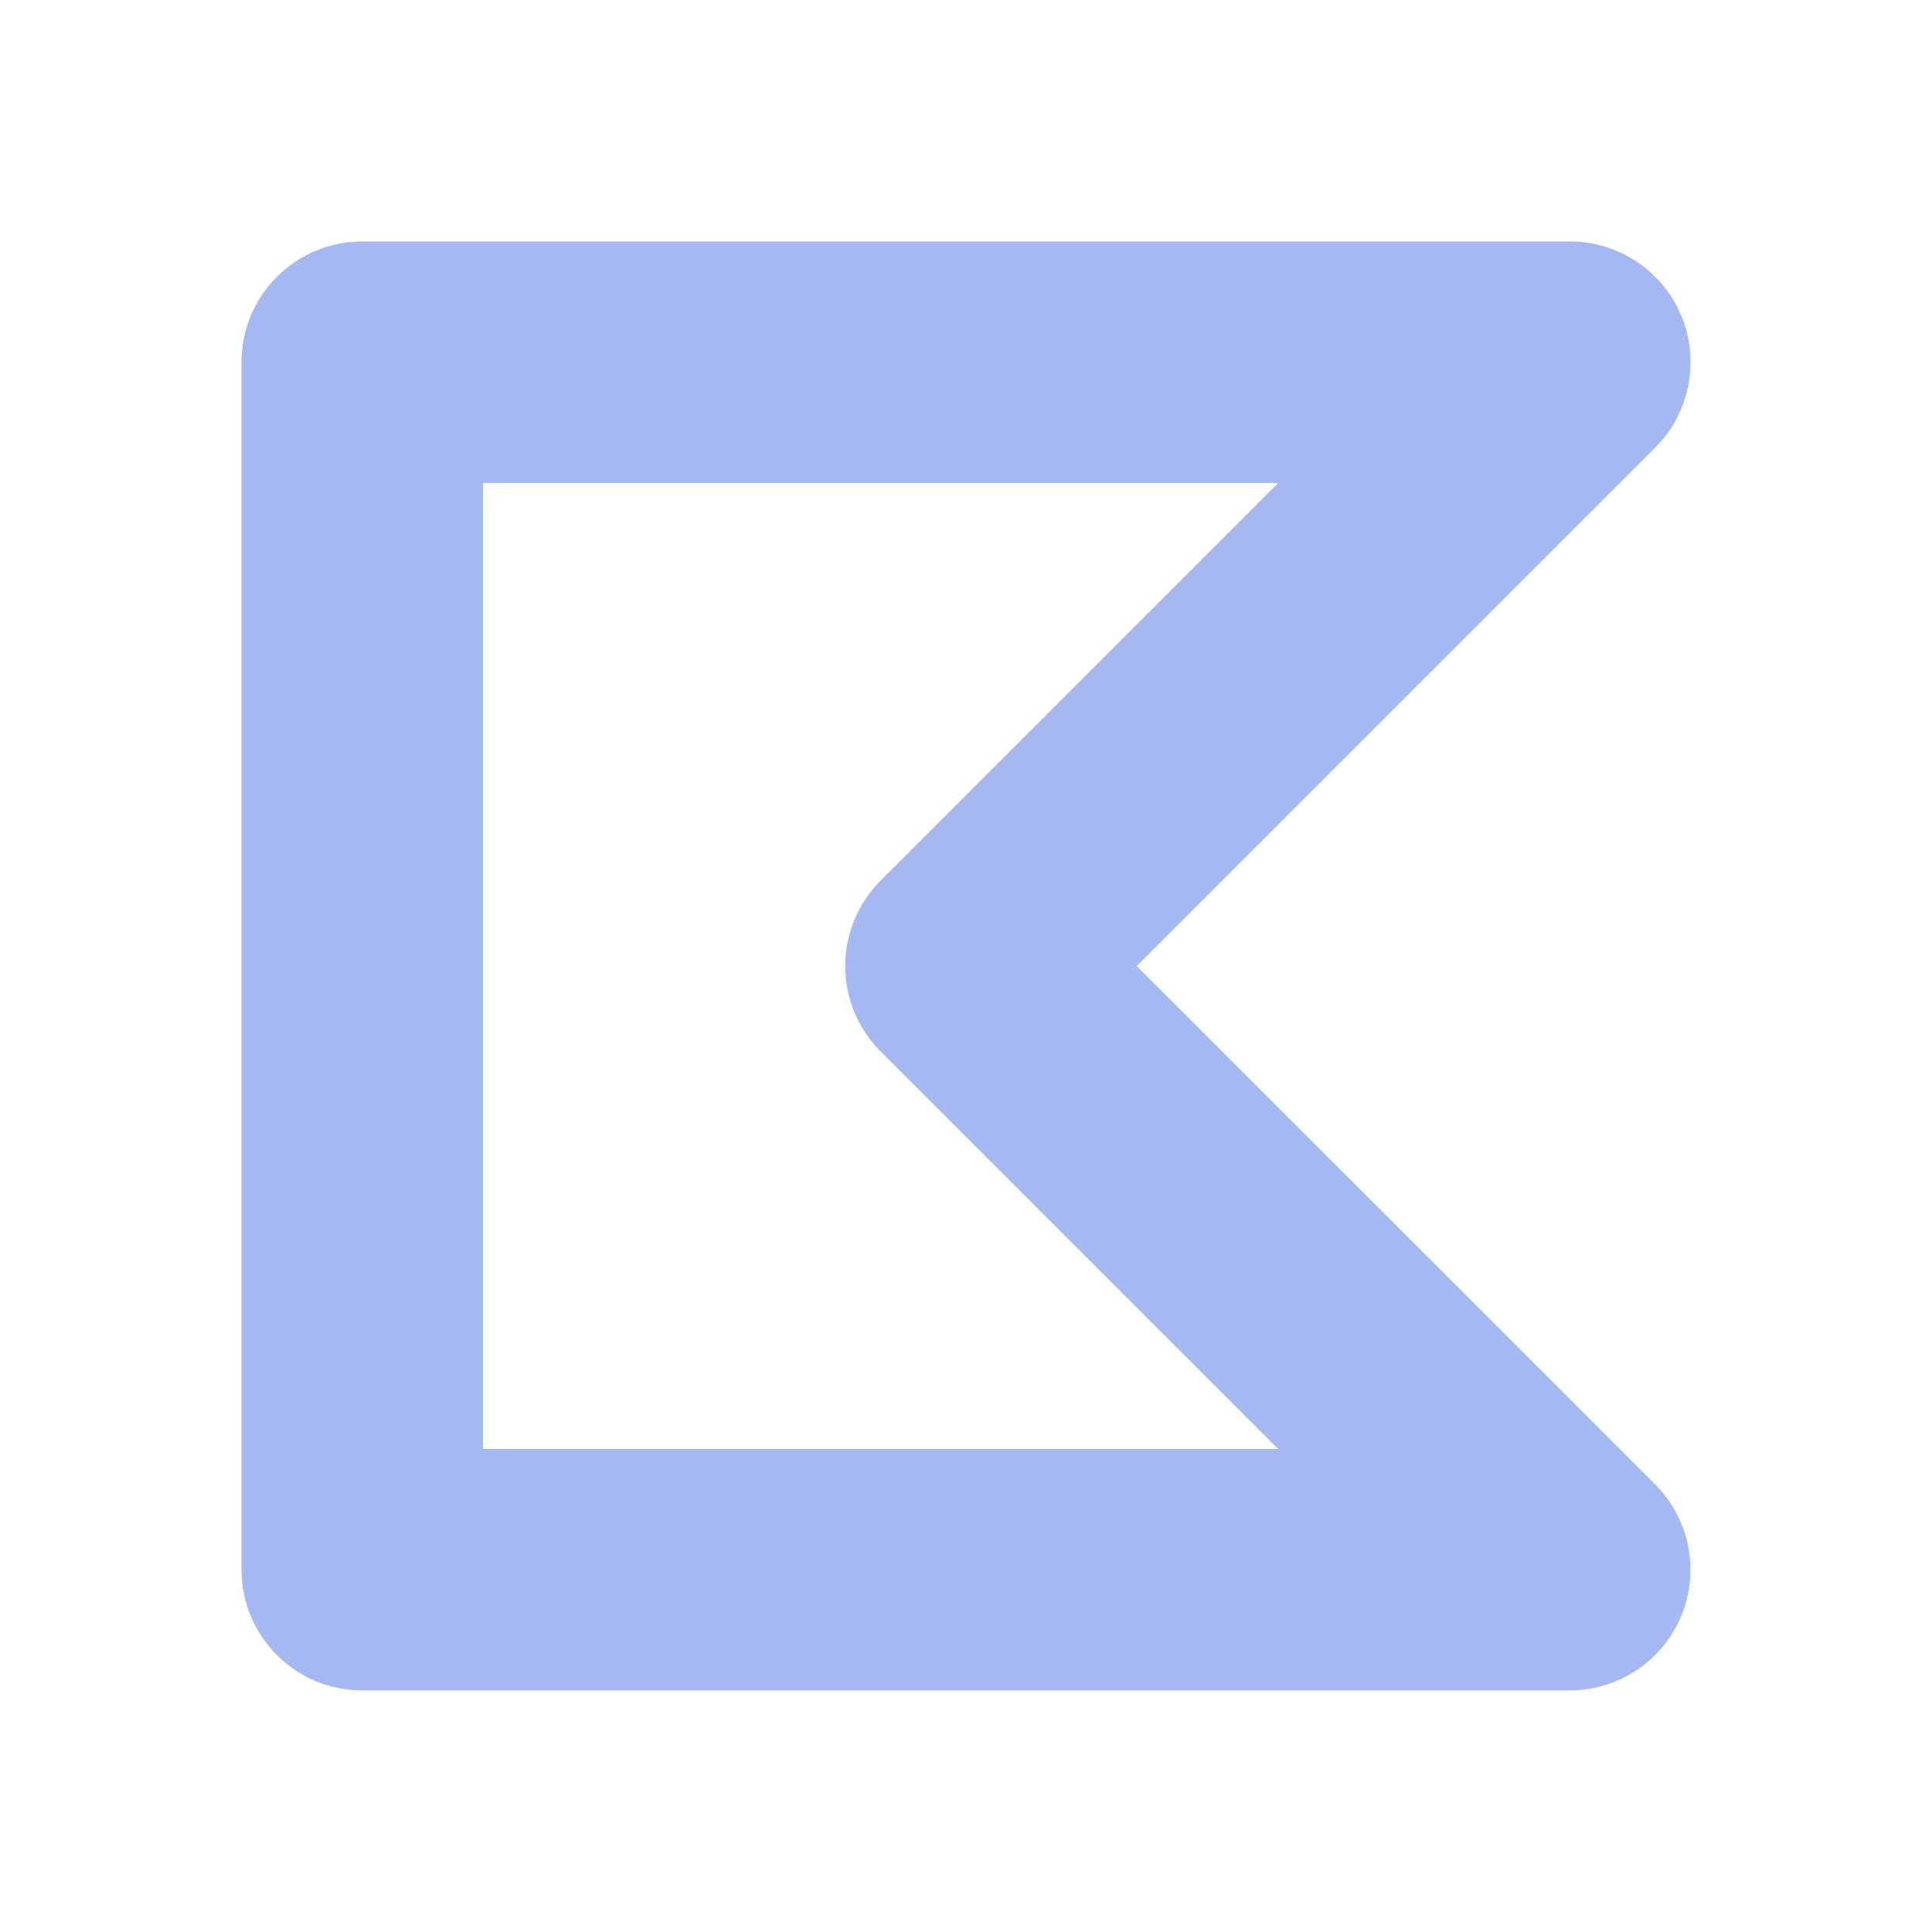
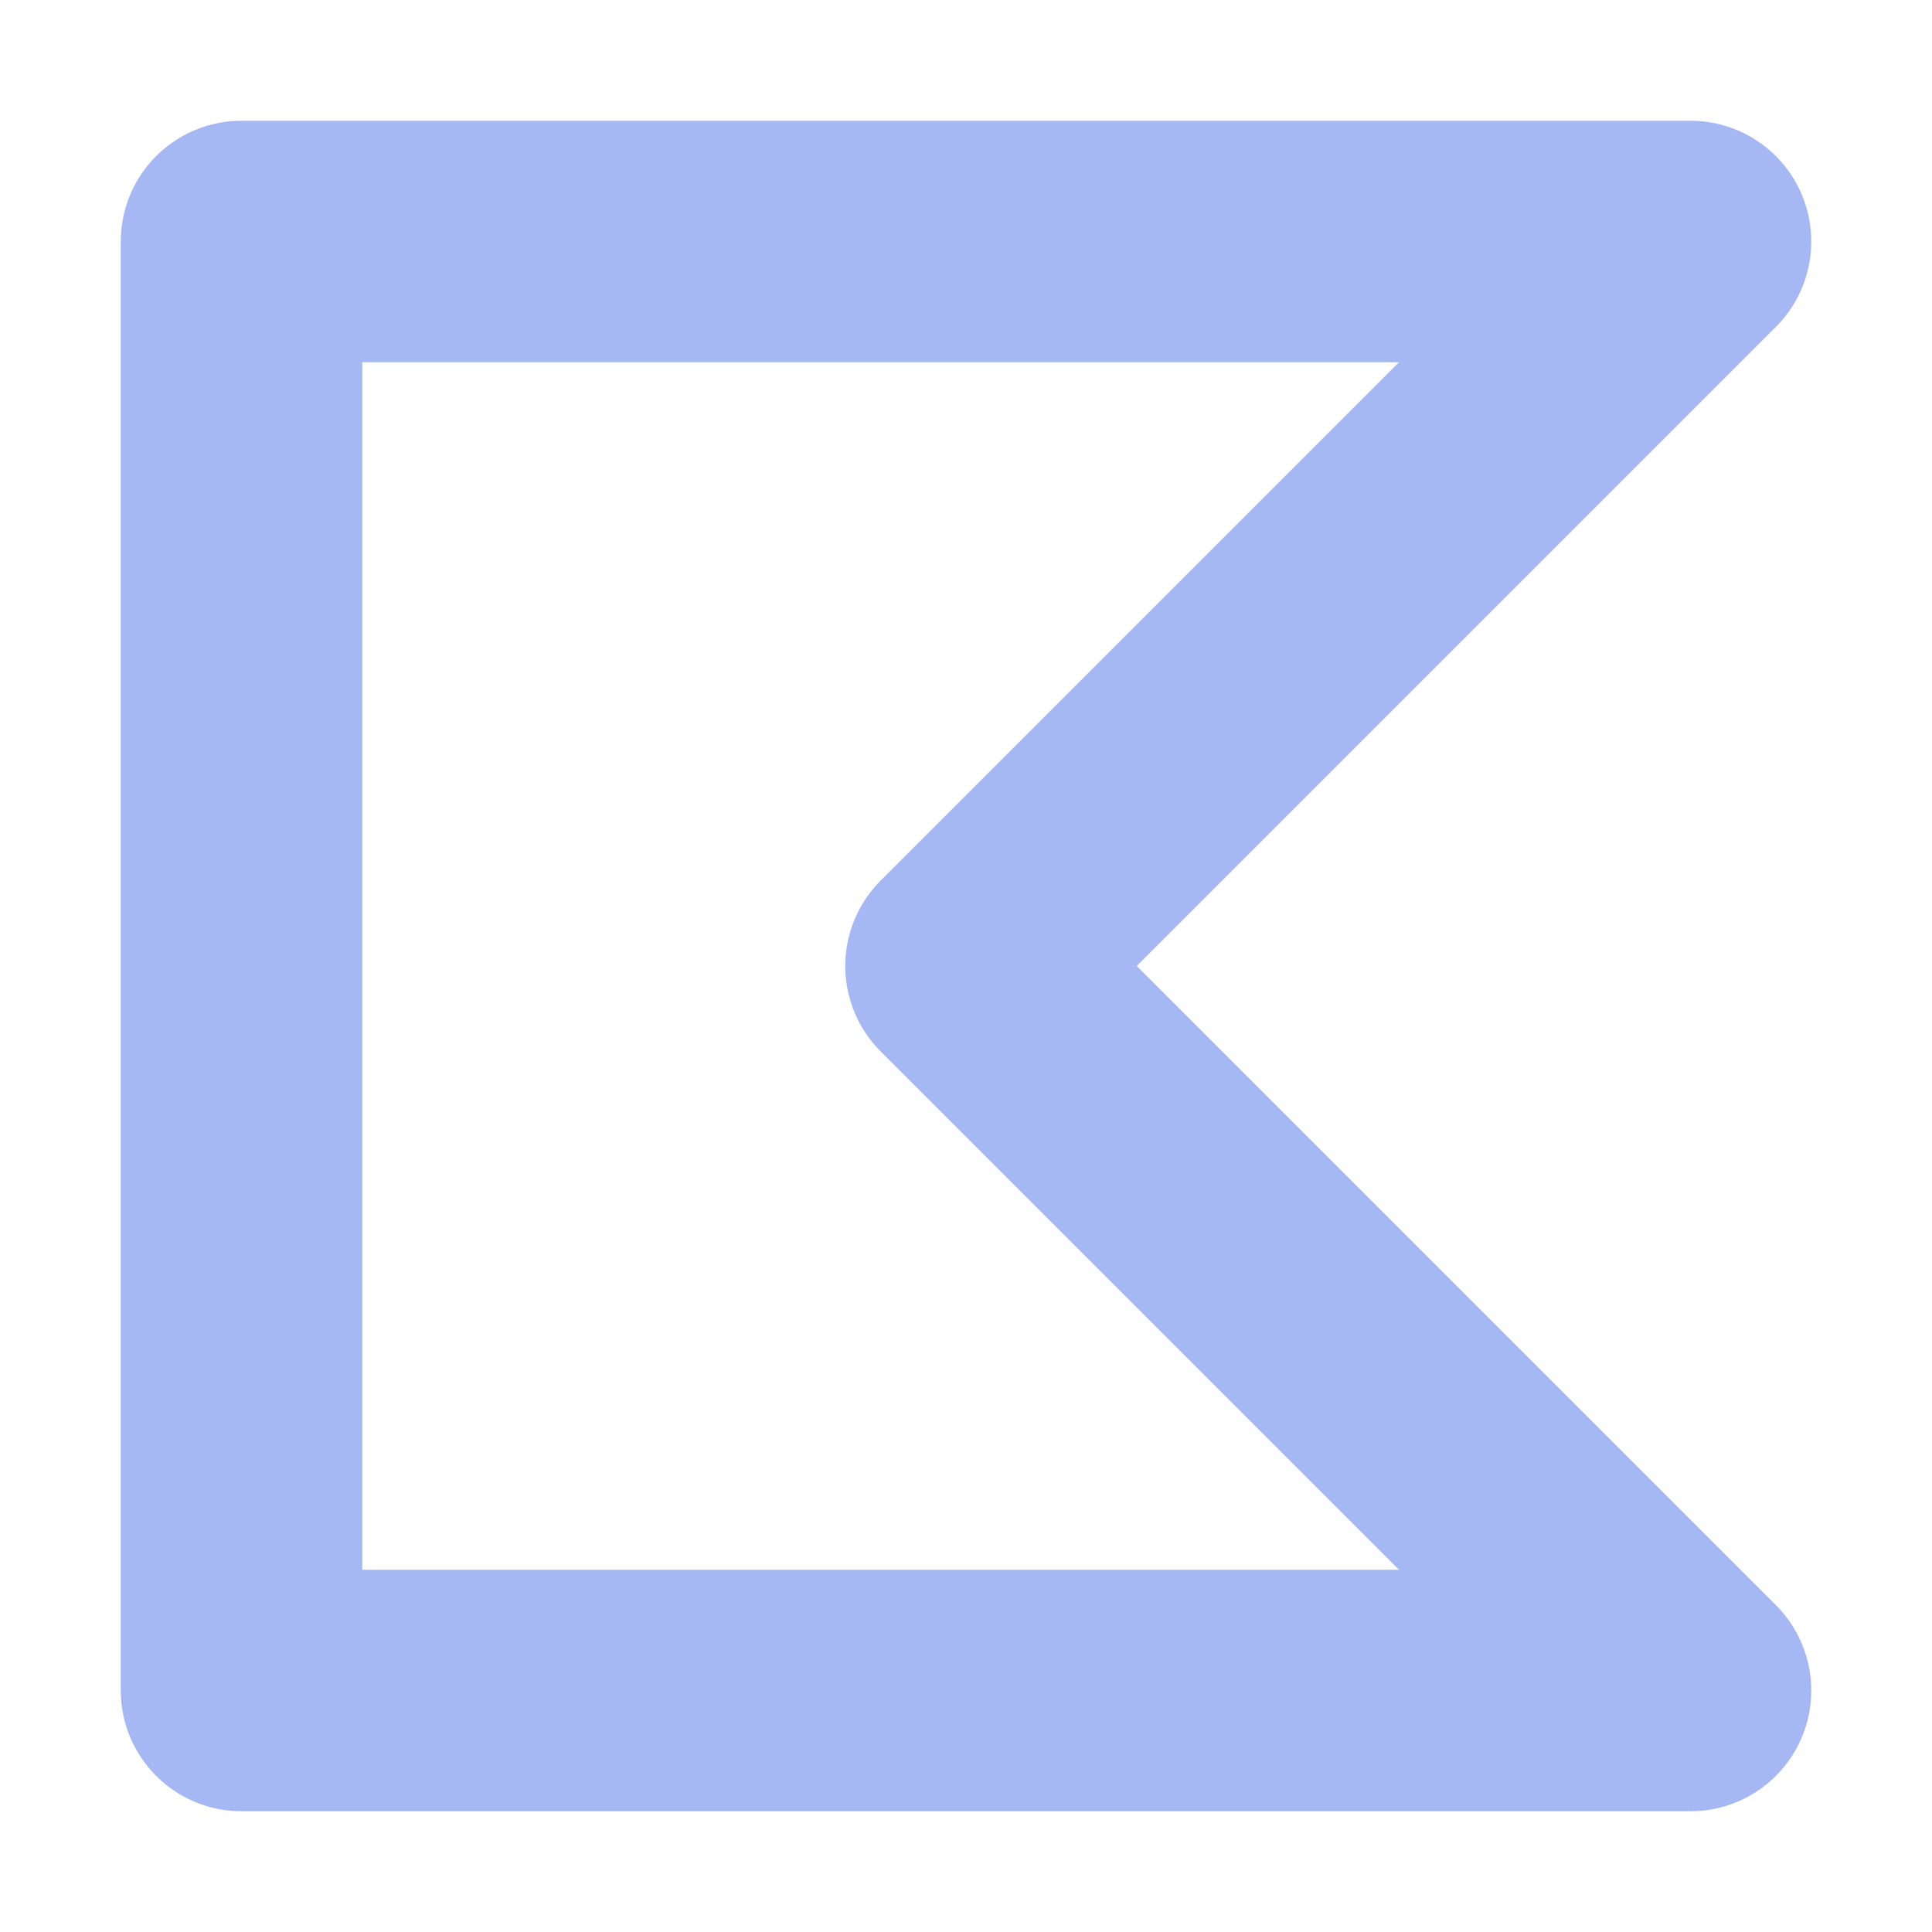
- <svg xmlns="http://www.w3.org/2000/svg" width="32" height="32" viewBox="0 0 32 32" id="svg2" version="1.1">
+ <svg xmlns="http://www.w3.org/2000/svg" width="16" height="16" viewBox="0 0 16 16" id="svg2" version="1.1">
  <defs id="defs4" />
-   <g id="layer1" transform="translate(0,-1020.362)">
-     <path style="color:#000000;font-style:normal;font-variant:normal;font-weight:normal;font-stretch:normal;font-size:medium;line-height:normal;font-family:sans-serif;text-indent:0;text-align:start;text-decoration:none;text-decoration-line:none;text-decoration-style:solid;text-decoration-color:#000000;letter-spacing:normal;word-spacing:normal;text-transform:none;direction:ltr;block-progression:tb;writing-mode:lr-tb;baseline-shift:baseline;text-anchor:start;white-space:normal;clip-rule:nonzero;display:inline;overflow:visible;visibility:visible;opacity:1;isolation:auto;mix-blend-mode:normal;color-interpolation:sRGB;color-interpolation-filters:linearRGB;solid-color:#000000;solid-opacity:1;fill:#a5b7f1;fill-opacity:0.988;fill-rule:evenodd;stroke:none;stroke-width:4;stroke-linecap:butt;stroke-linejoin:round;stroke-miterlimit:4;stroke-dasharray:none;stroke-dashoffset:0;stroke-opacity:1;color-rendering:auto;image-rendering:auto;shape-rendering:auto;text-rendering:auto;enable-background:accumulate" d="m 6,1024.361 a 2,2 0 0 0 -2,2 l 0,20 a 2,2 0 0 0 2,2 l 20,0 a 2,2 0 0 0 1.414,-3.414 l -8.586,-8.584 8.586,-8.586 A 2,2 0 0 0 26,1024.361 l -20,0 z m 2,4 13.172,0 -6.586,6.586 a 2,2 0 0 0 0,2.83 l 6.584,6.584 -13.17,0 0,-16 z" id="path4143" />
+   <g id="layer1" transform="translate(0,-1036.362)">
+     <path style="fill:none;fill-rule:evenodd;stroke:#a5b7f2;stroke-width:2;stroke-linecap:butt;stroke-linejoin:round;stroke-miterlimit:4;stroke-dasharray:none;stroke-opacity:0.988" d="m 14,1050.362 -12,0 0,-12 12,0 -6,6 z" id="path4144" />
  </g>
</svg>
